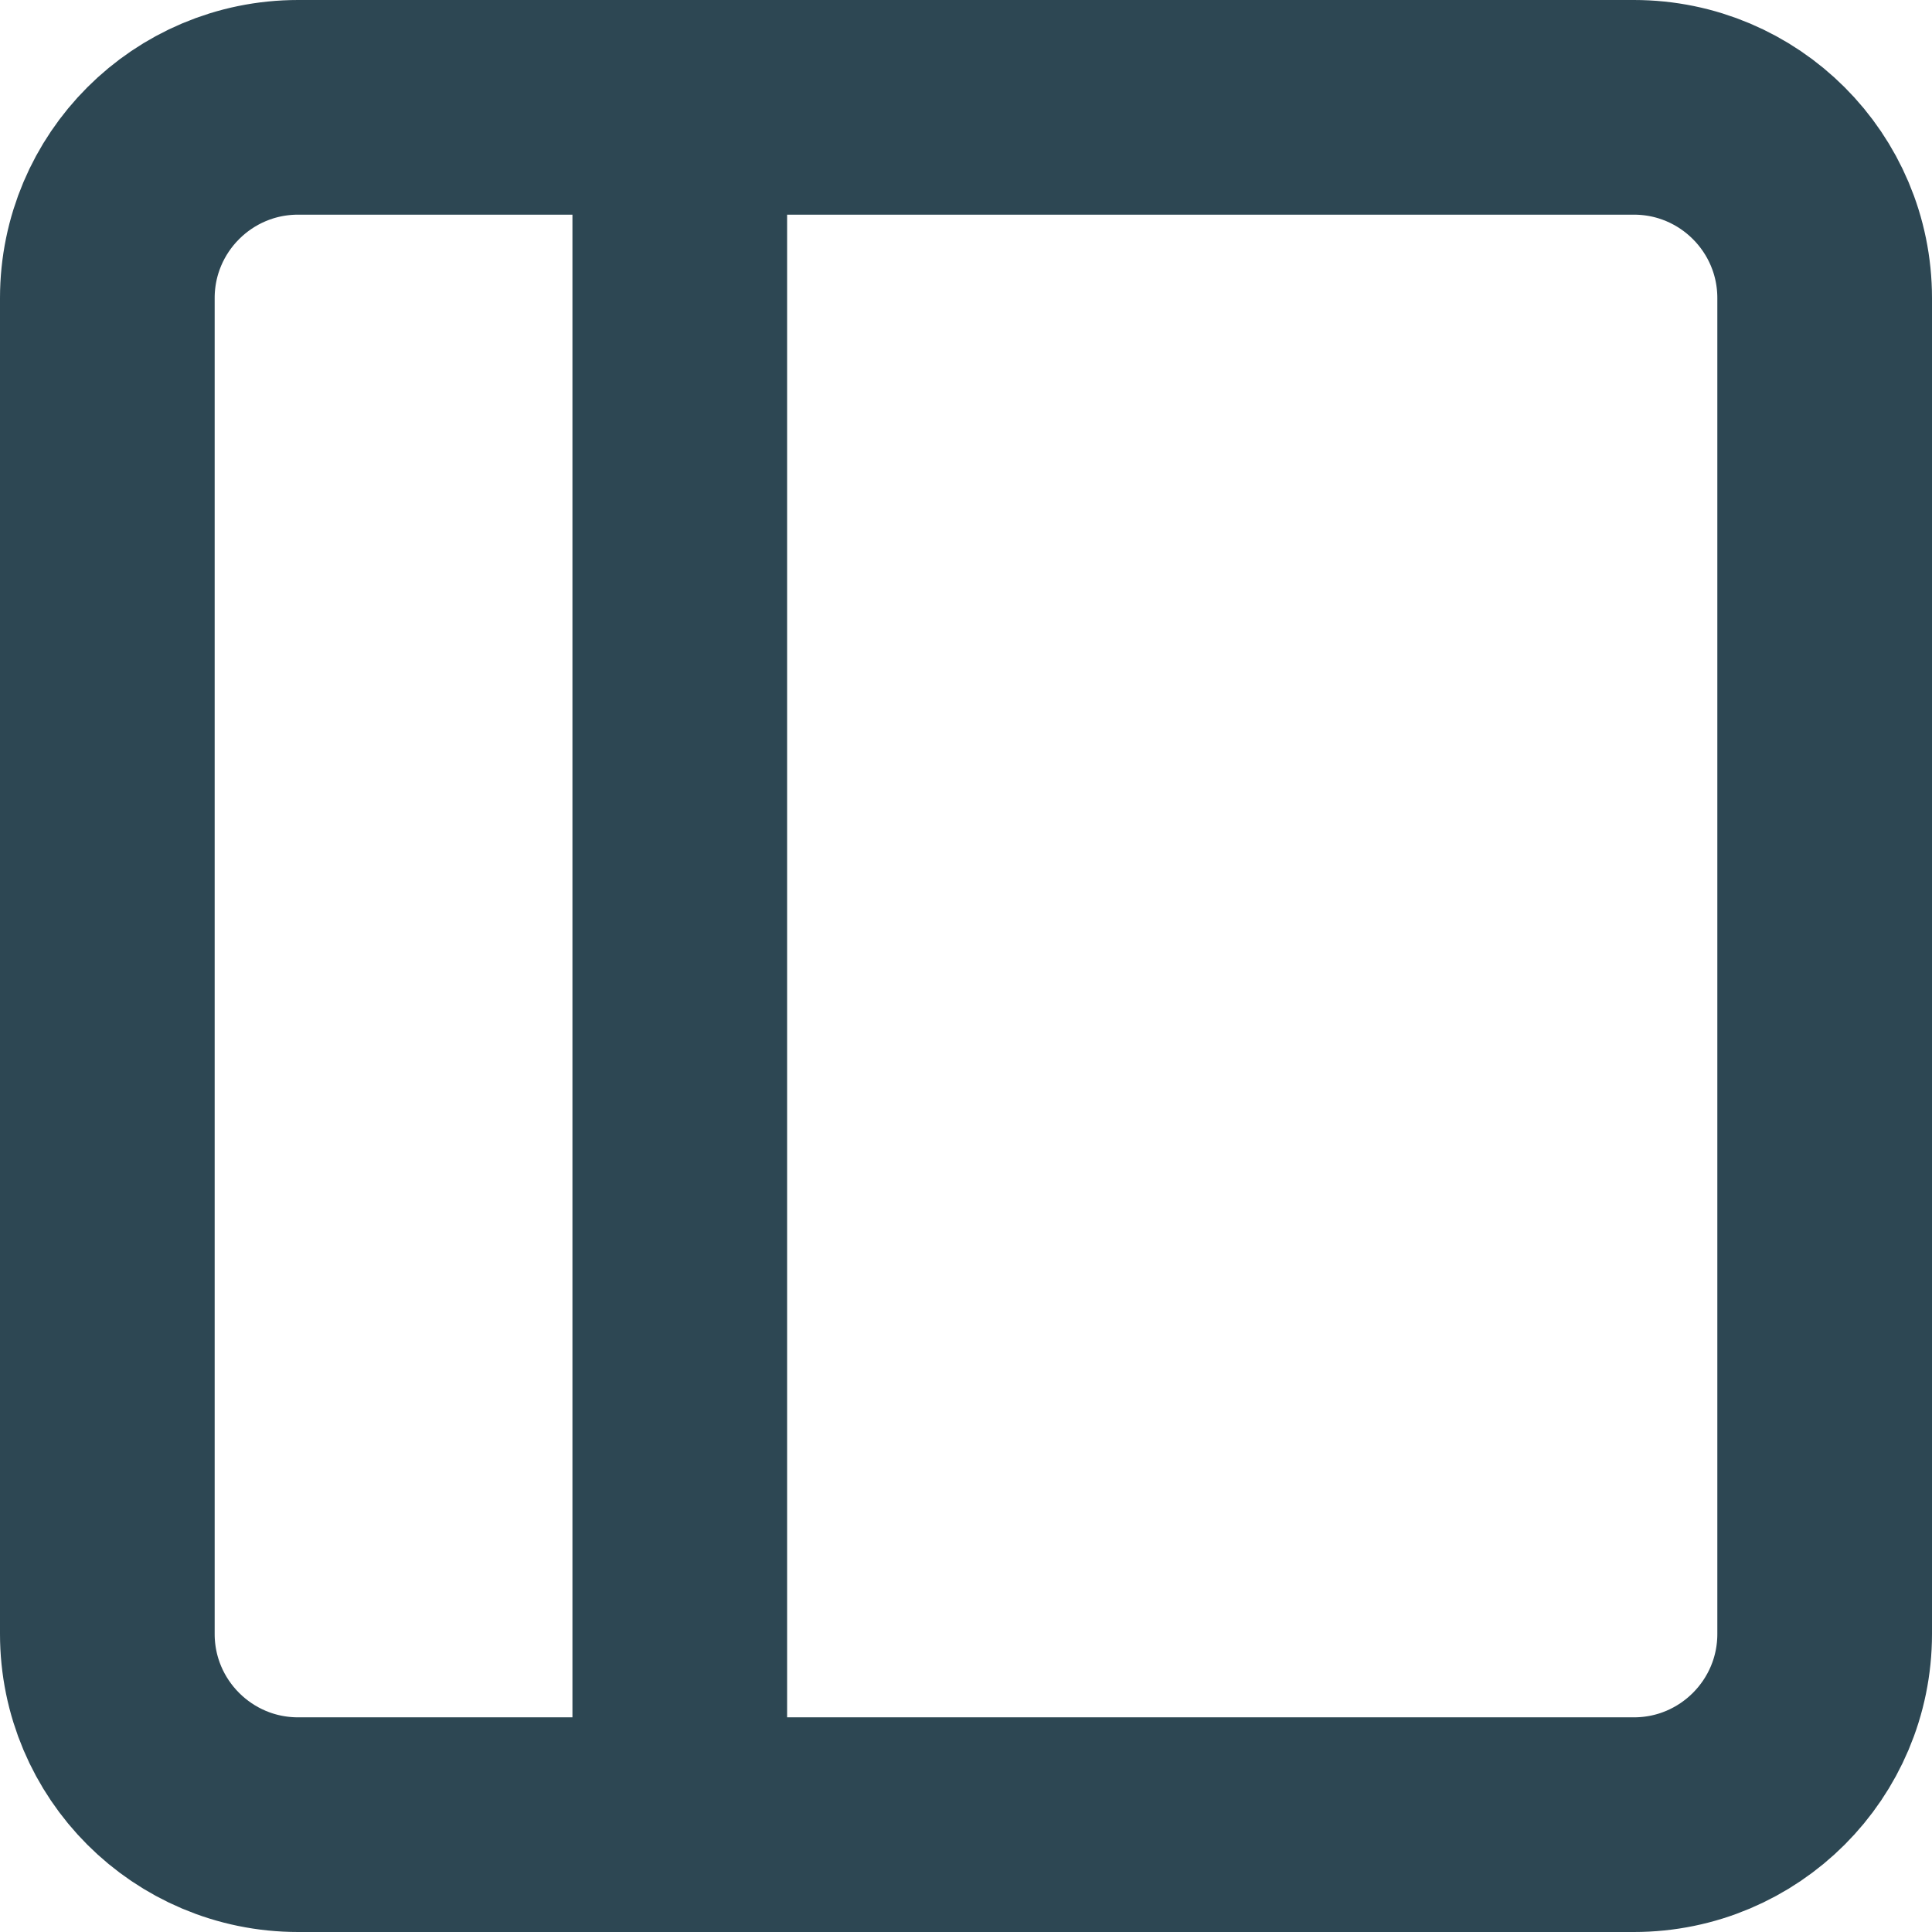
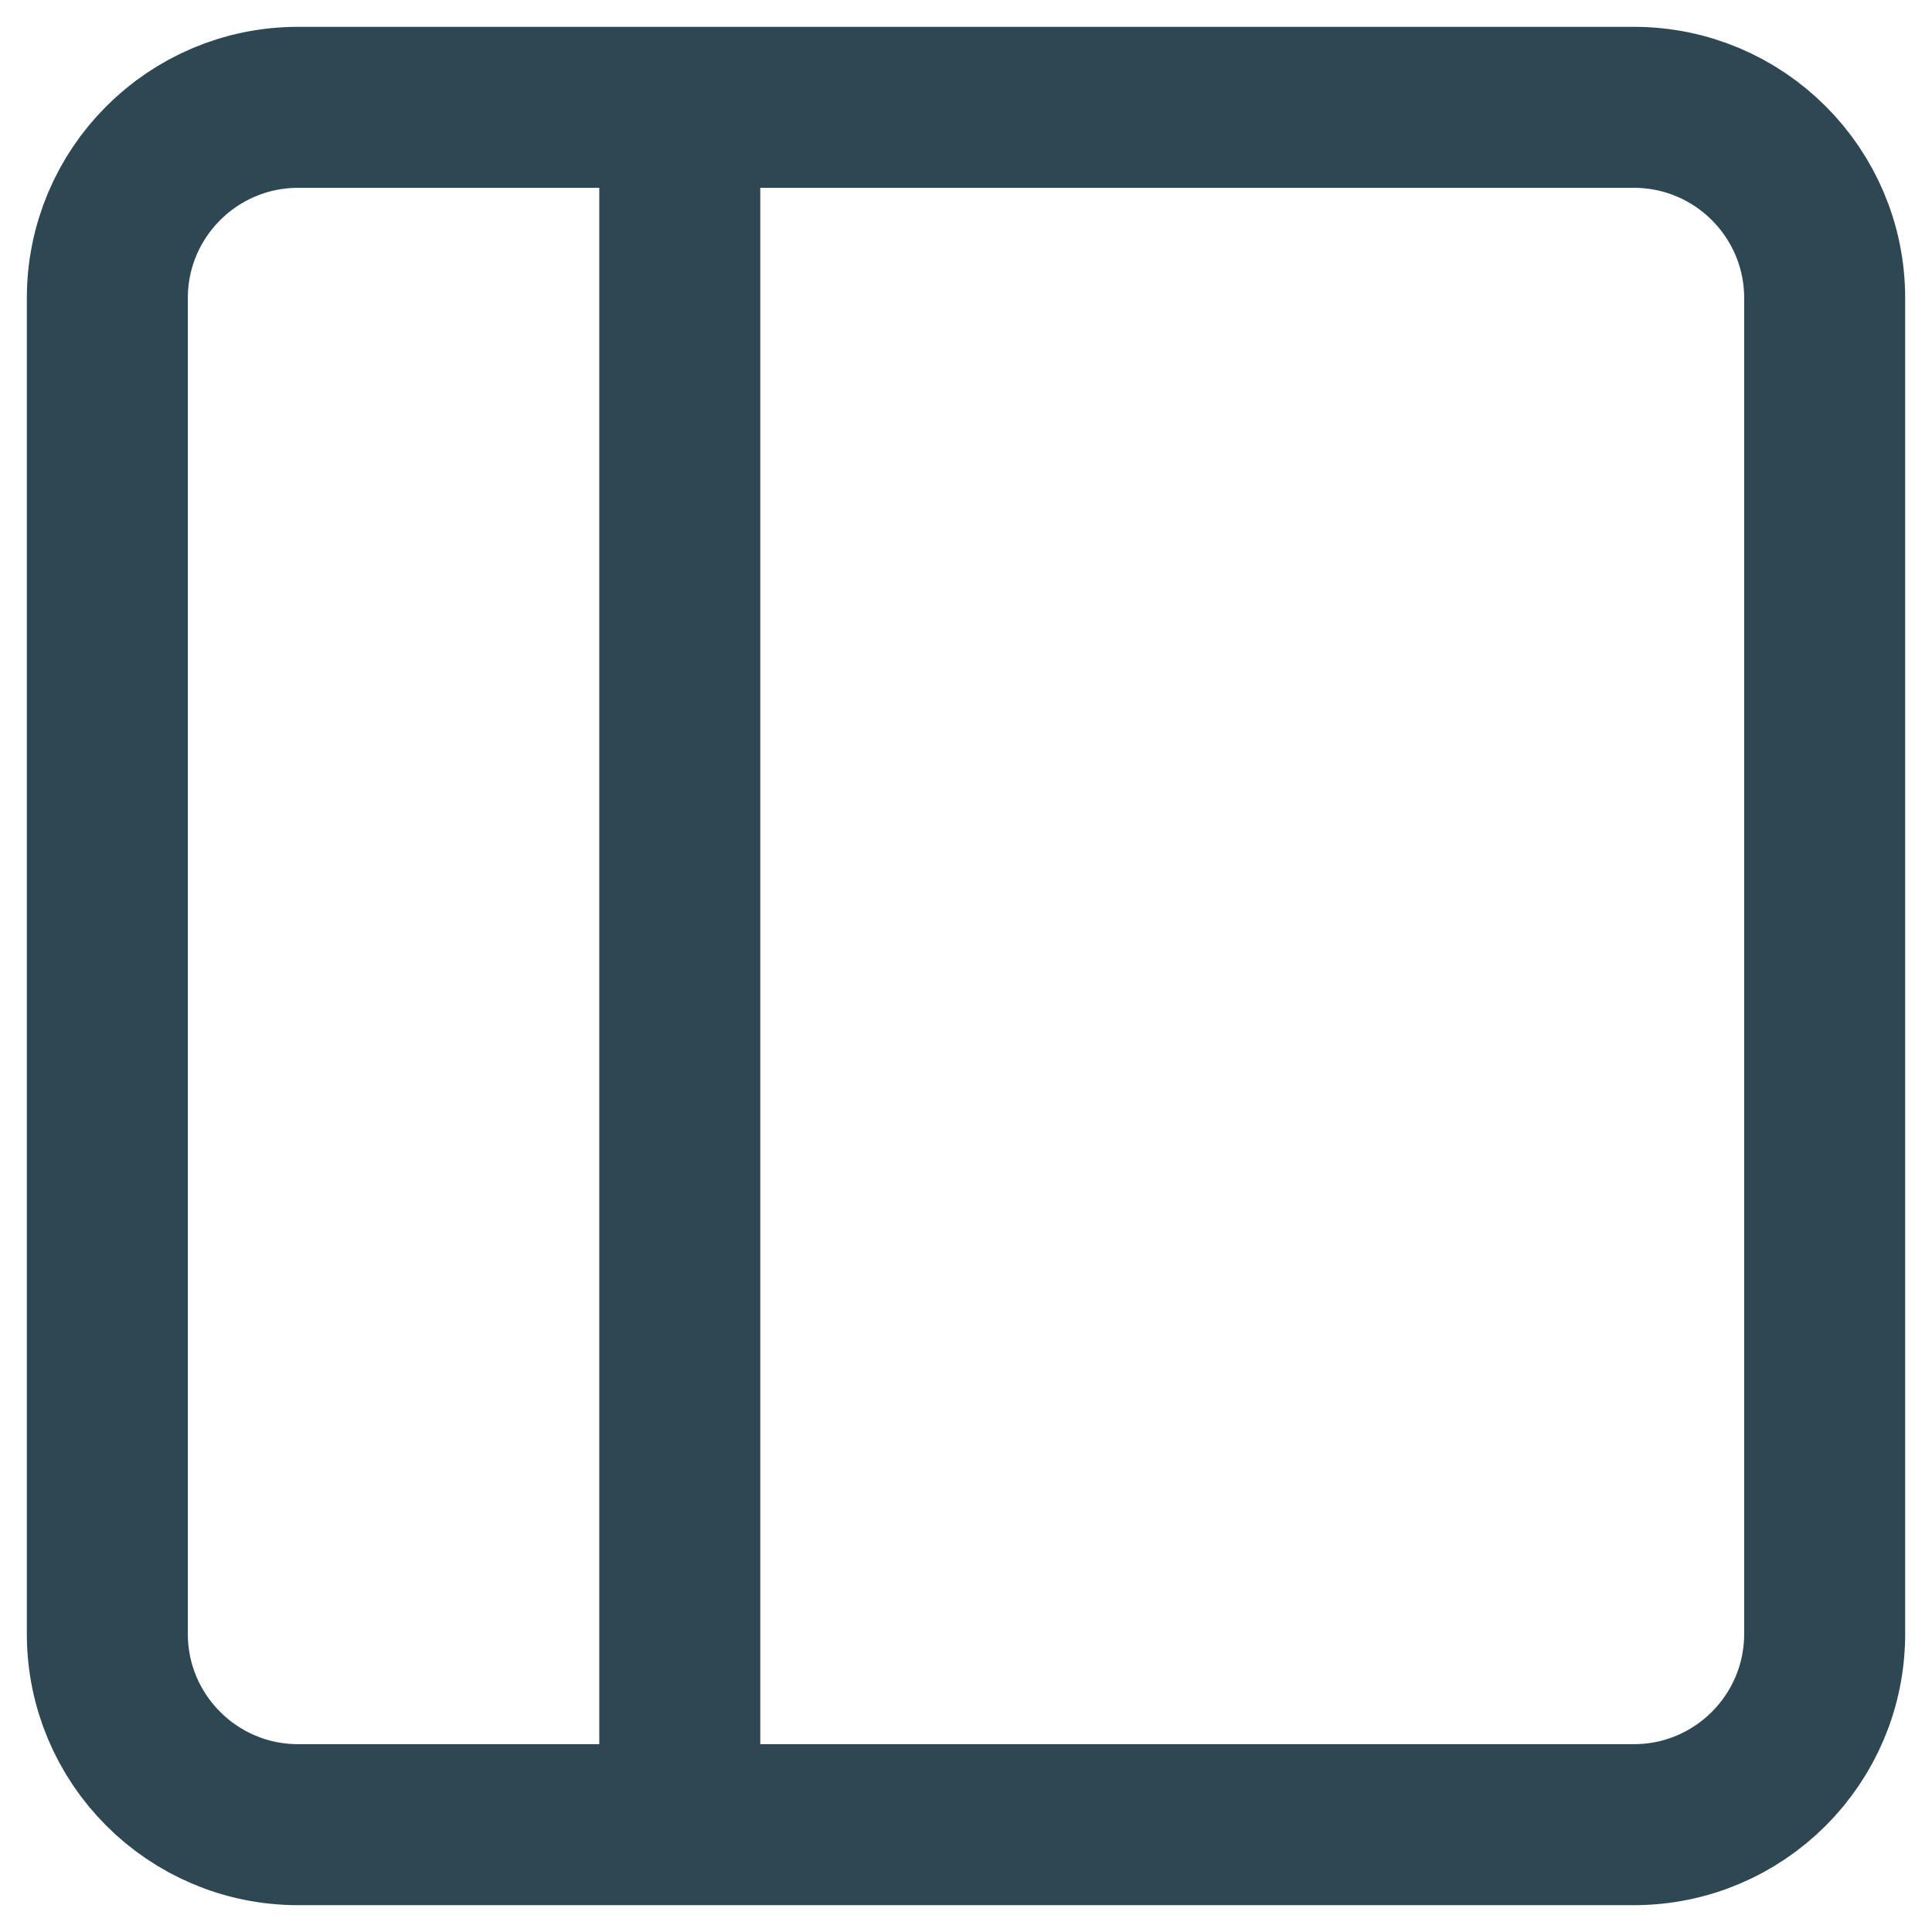
<svg xmlns="http://www.w3.org/2000/svg" preserveAspectRatio="none" overflow="visible" style="display: block;" width="13.5" height="13.5" viewBox="0 0 13.5 13.5" fill="none">
-   <path id="Vector" d="M4.75 0.75V12.75M2.083 0.75H11.417C12.153 0.75 12.75 1.347 12.75 2.083V11.417C12.75 12.153 12.153 12.75 11.417 12.75H2.083C1.347 12.75 0.75 12.153 0.75 11.417V2.083C0.75 1.347 1.347 0.75 2.083 0.75Z" stroke="#2D4753" stroke-width="1.5" stroke-linecap="round" stroke-linejoin="round" />
+   <path id="Vector" d="M4.75 0.75V12.75M2.083 0.75H11.417C12.153 0.75 12.75 1.347 12.75 2.083V11.417C12.75 12.153 12.153 12.75 11.417 12.75H2.083C1.347 12.75 0.75 12.153 0.75 11.417V2.083C0.75 1.347 1.347 0.75 2.083 0.75Z" stroke="#2D4753" stroke-width="1.125" stroke-linecap="round" stroke-linejoin="round" />
</svg>
